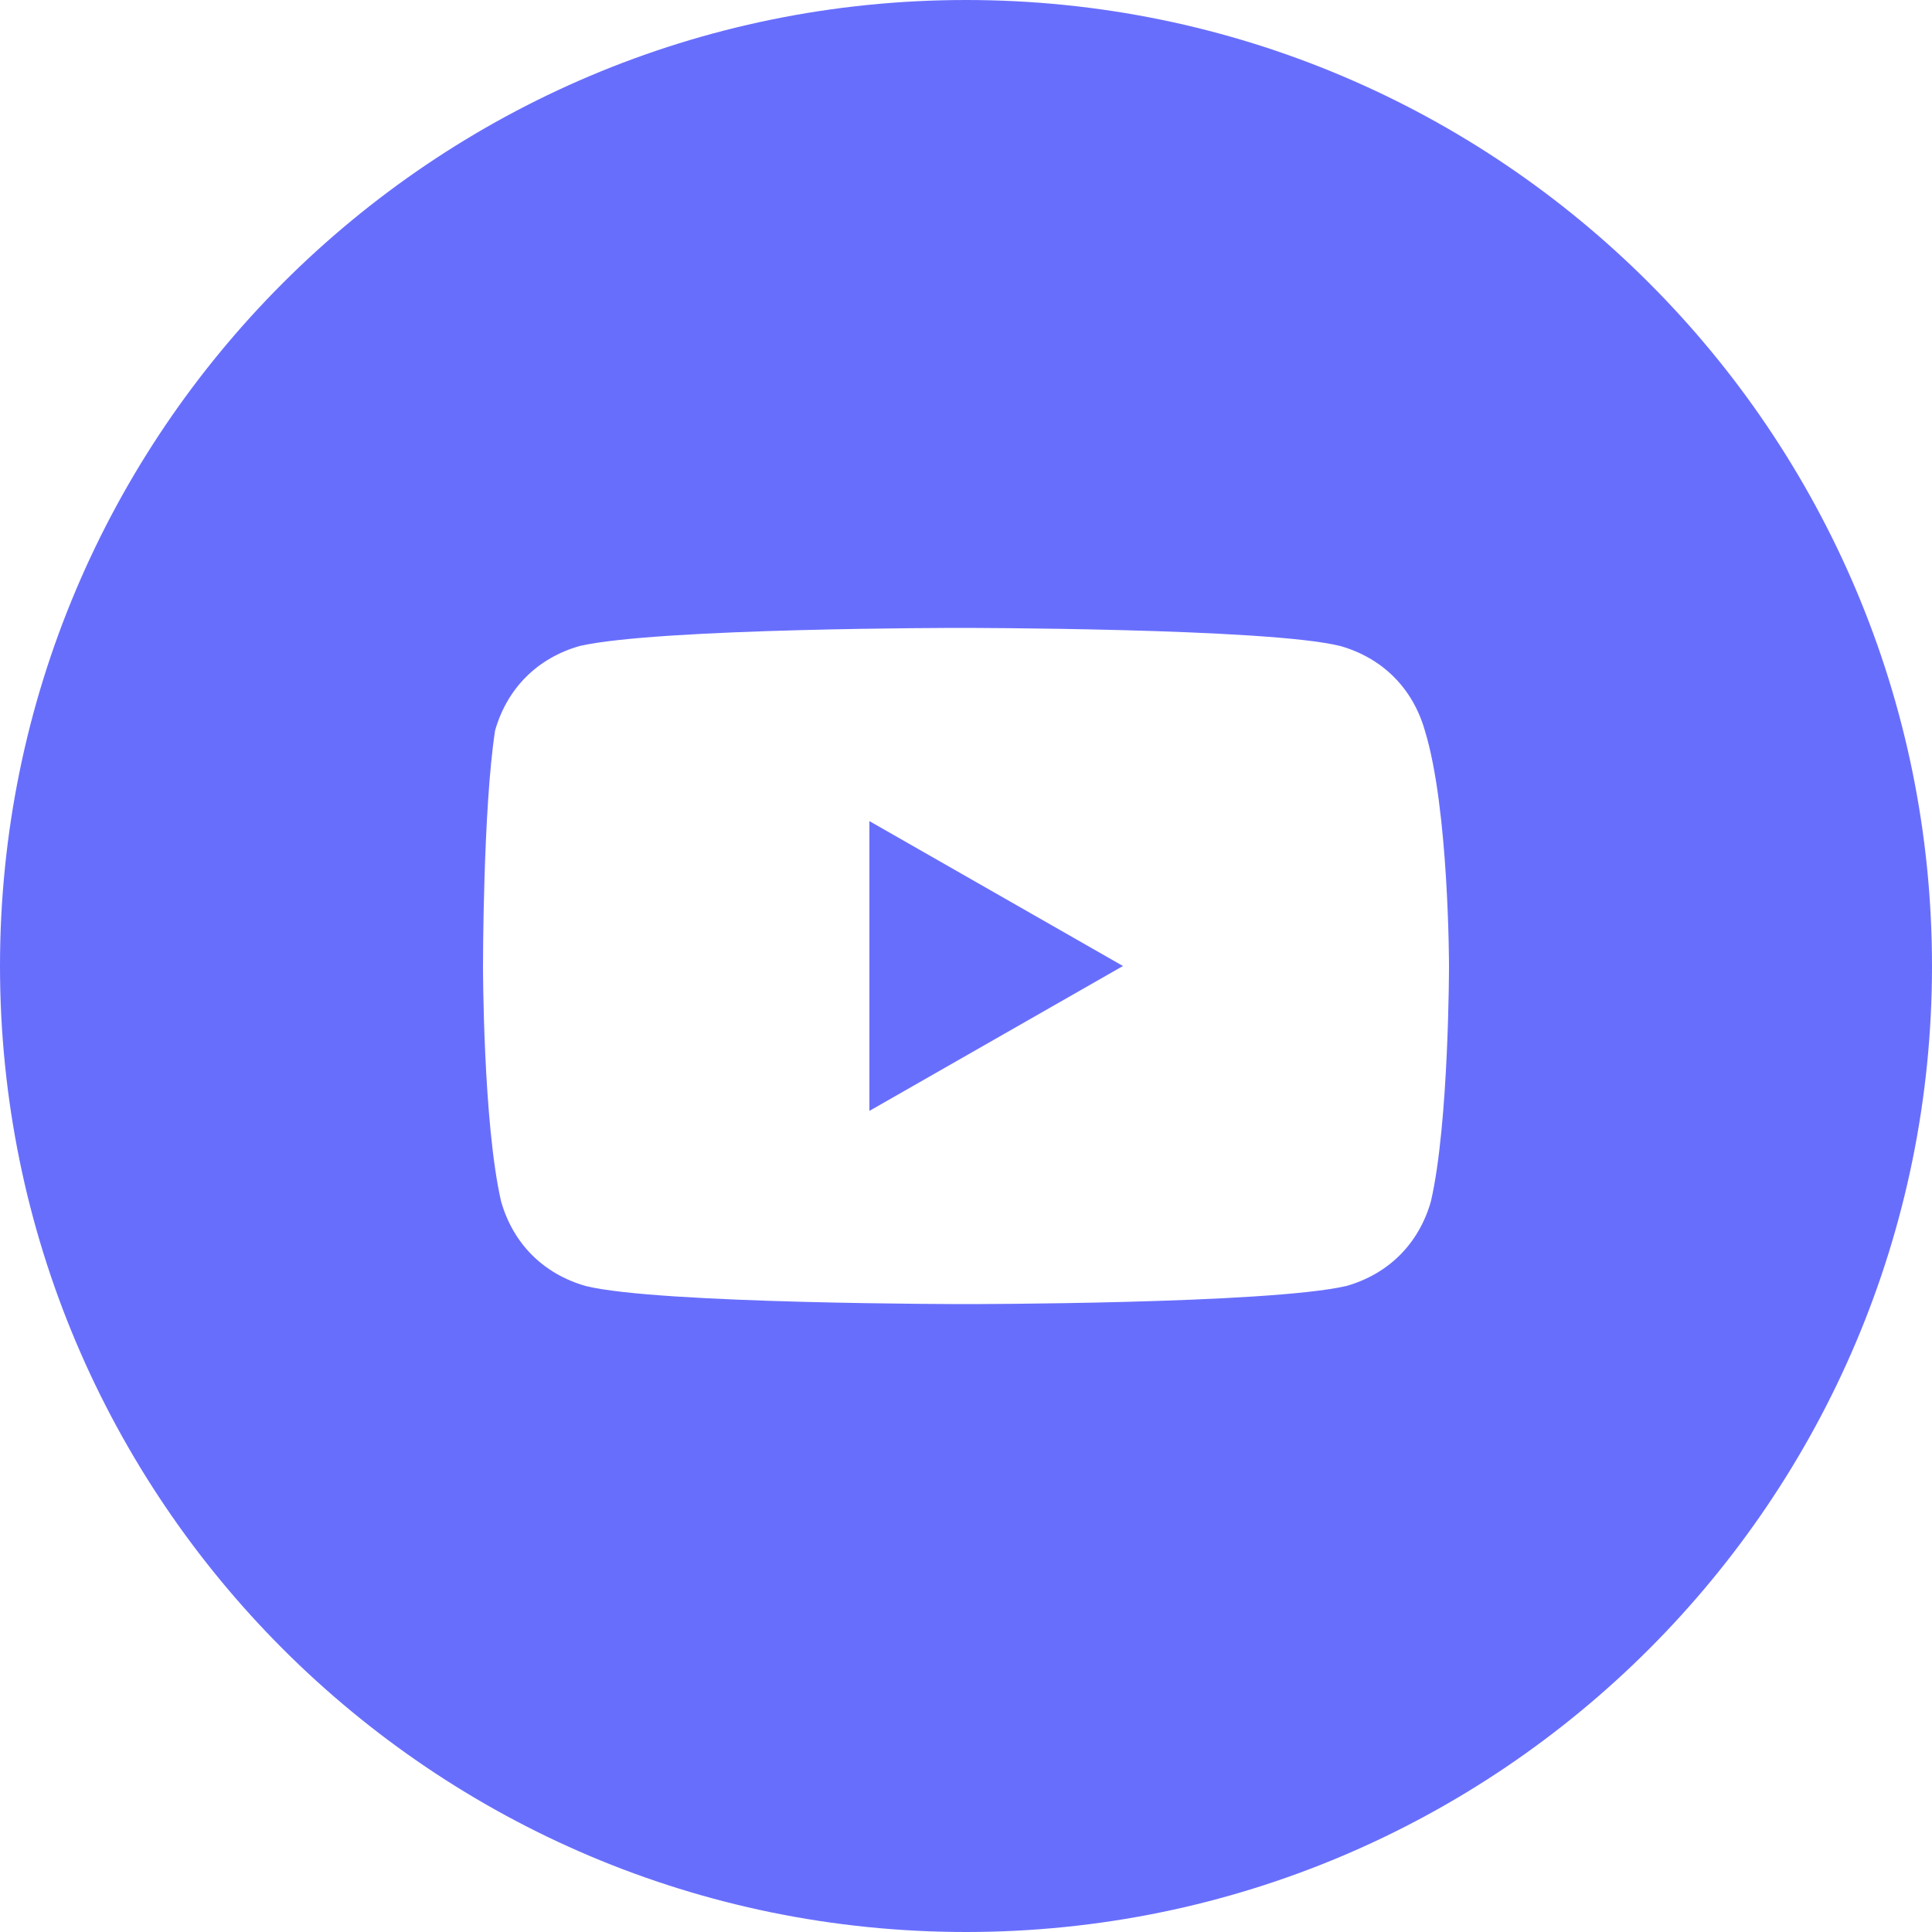
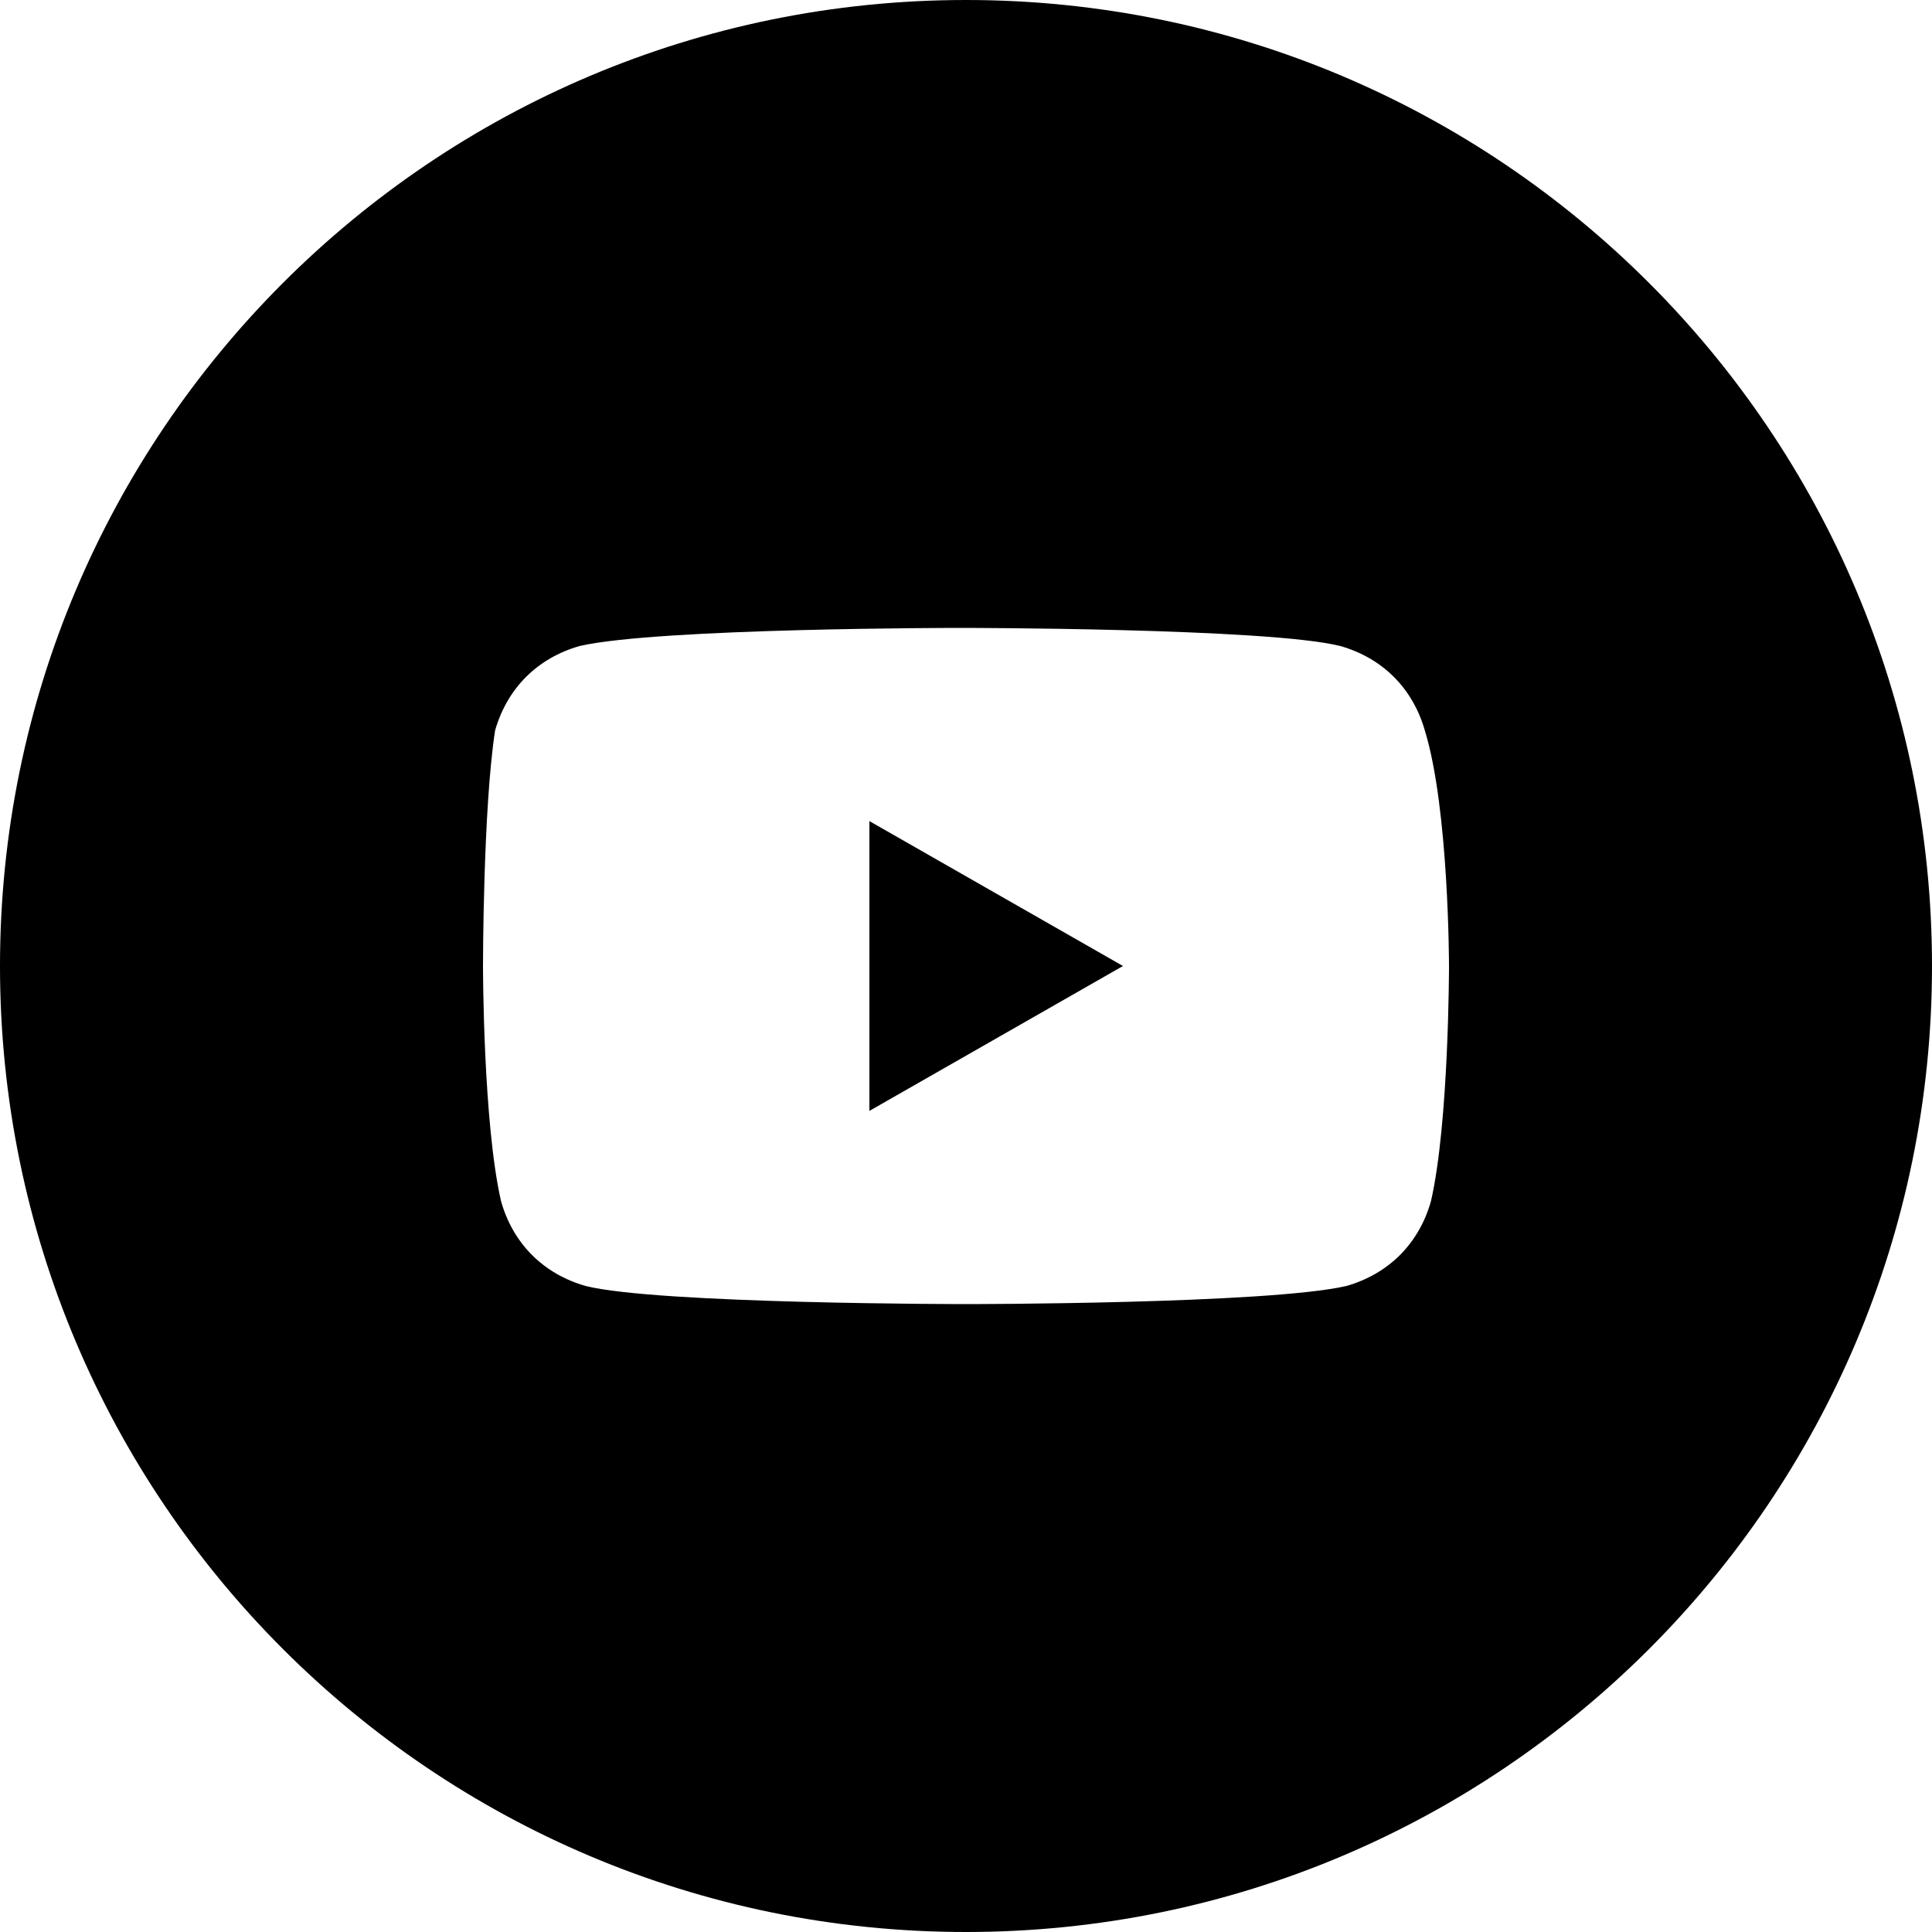
- <svg xmlns="http://www.w3.org/2000/svg" viewBox="0 0 24 24" fill="#686EFC">
-   <path d="M13.95 12L10.8 10.2V13.8L13.95 12Z" fill="#686EFC" />
+ <svg xmlns="http://www.w3.org/2000/svg" viewBox="0 0 24 24" fill="currentColor">
+   <path d="M13.95 12L10.8 10.2V13.8L13.95 12Z" fill="currentColor" />
  <path fill-rule="evenodd" clip-rule="evenodd" d="M0 12C0 5.373 5.373 0 12 0C18.627 0 24 5.373 24 12C24 18.627 18.627 24 12 24C5.373 24 0 18.627 0 12ZM16.65 8.025C17.175 8.175 17.55 8.55 17.7 9.075C18 10.05 18 12 18 12C18 12 18 13.95 17.775 14.925C17.625 15.45 17.25 15.825 16.725 15.975C15.75 16.2 12 16.2 12 16.2C12 16.2 8.175 16.2 7.275 15.975C6.75 15.825 6.375 15.45 6.225 14.925C6 13.95 6 12 6 12C6 12 6 10.05 6.15 9.075C6.3 8.55 6.675 8.175 7.2 8.025C8.175 7.8 11.925 7.8 11.925 7.8C11.925 7.8 15.75 7.8 16.65 8.025Z" />
</svg>
